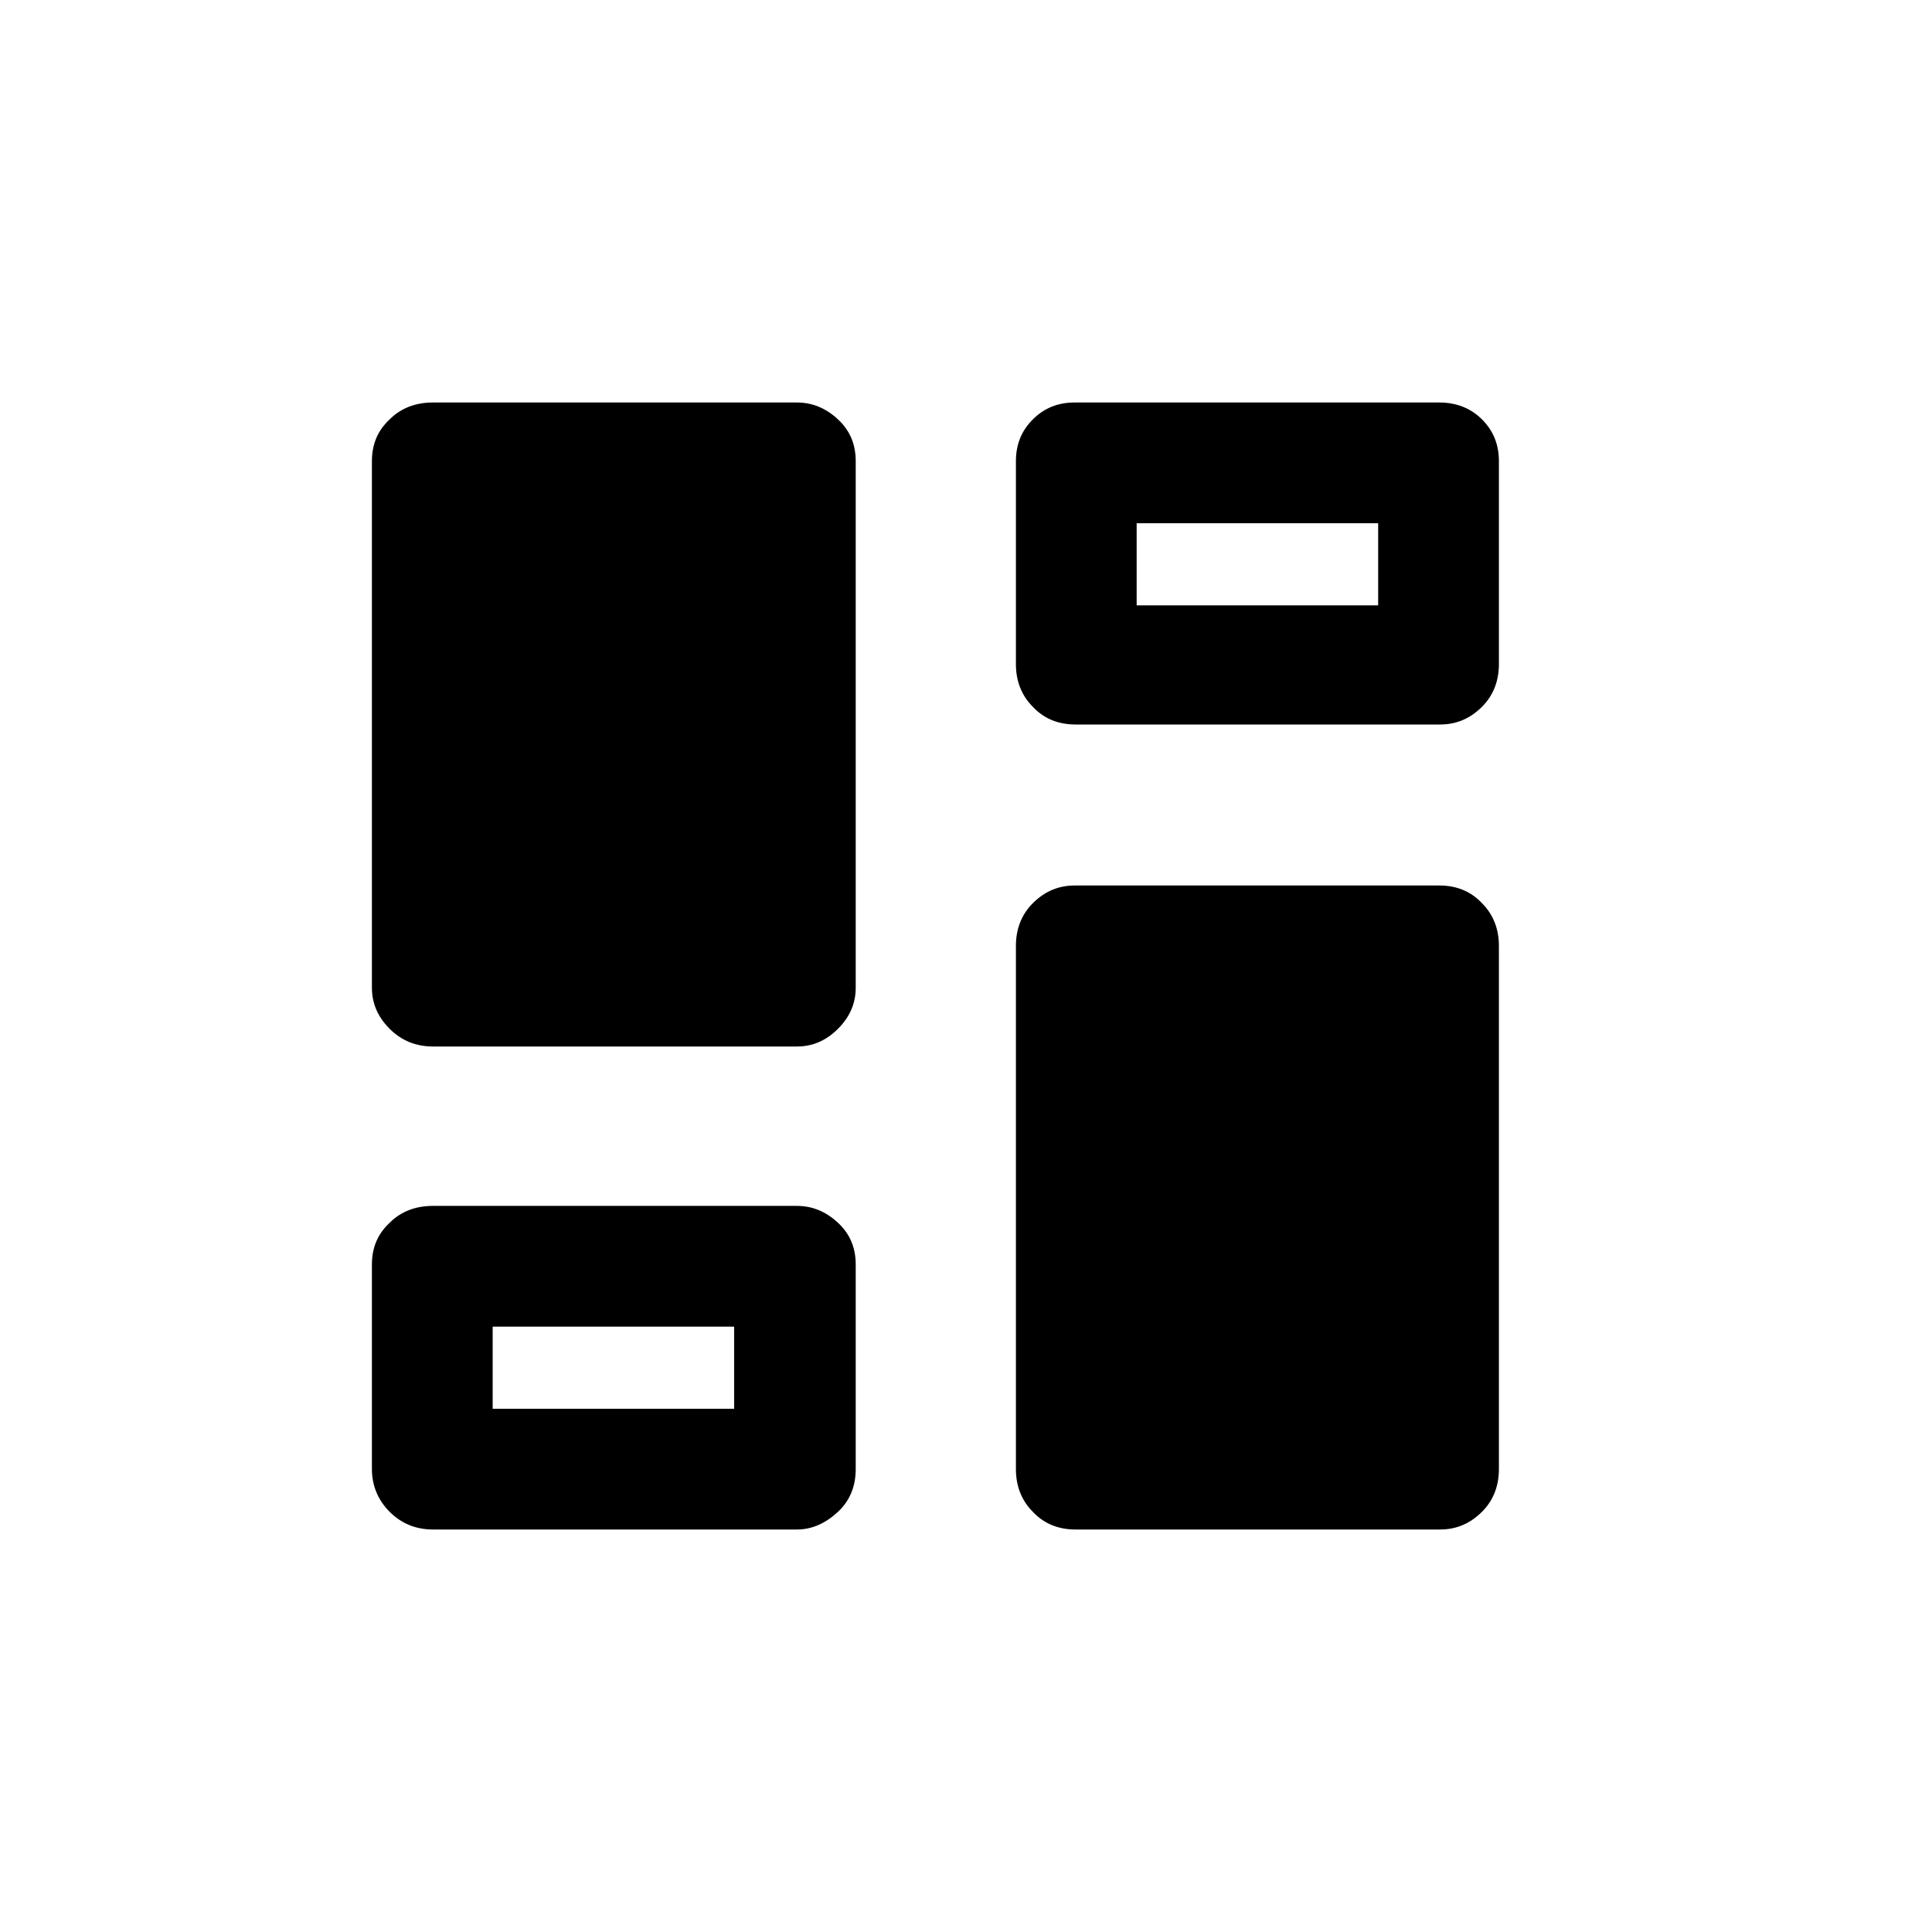
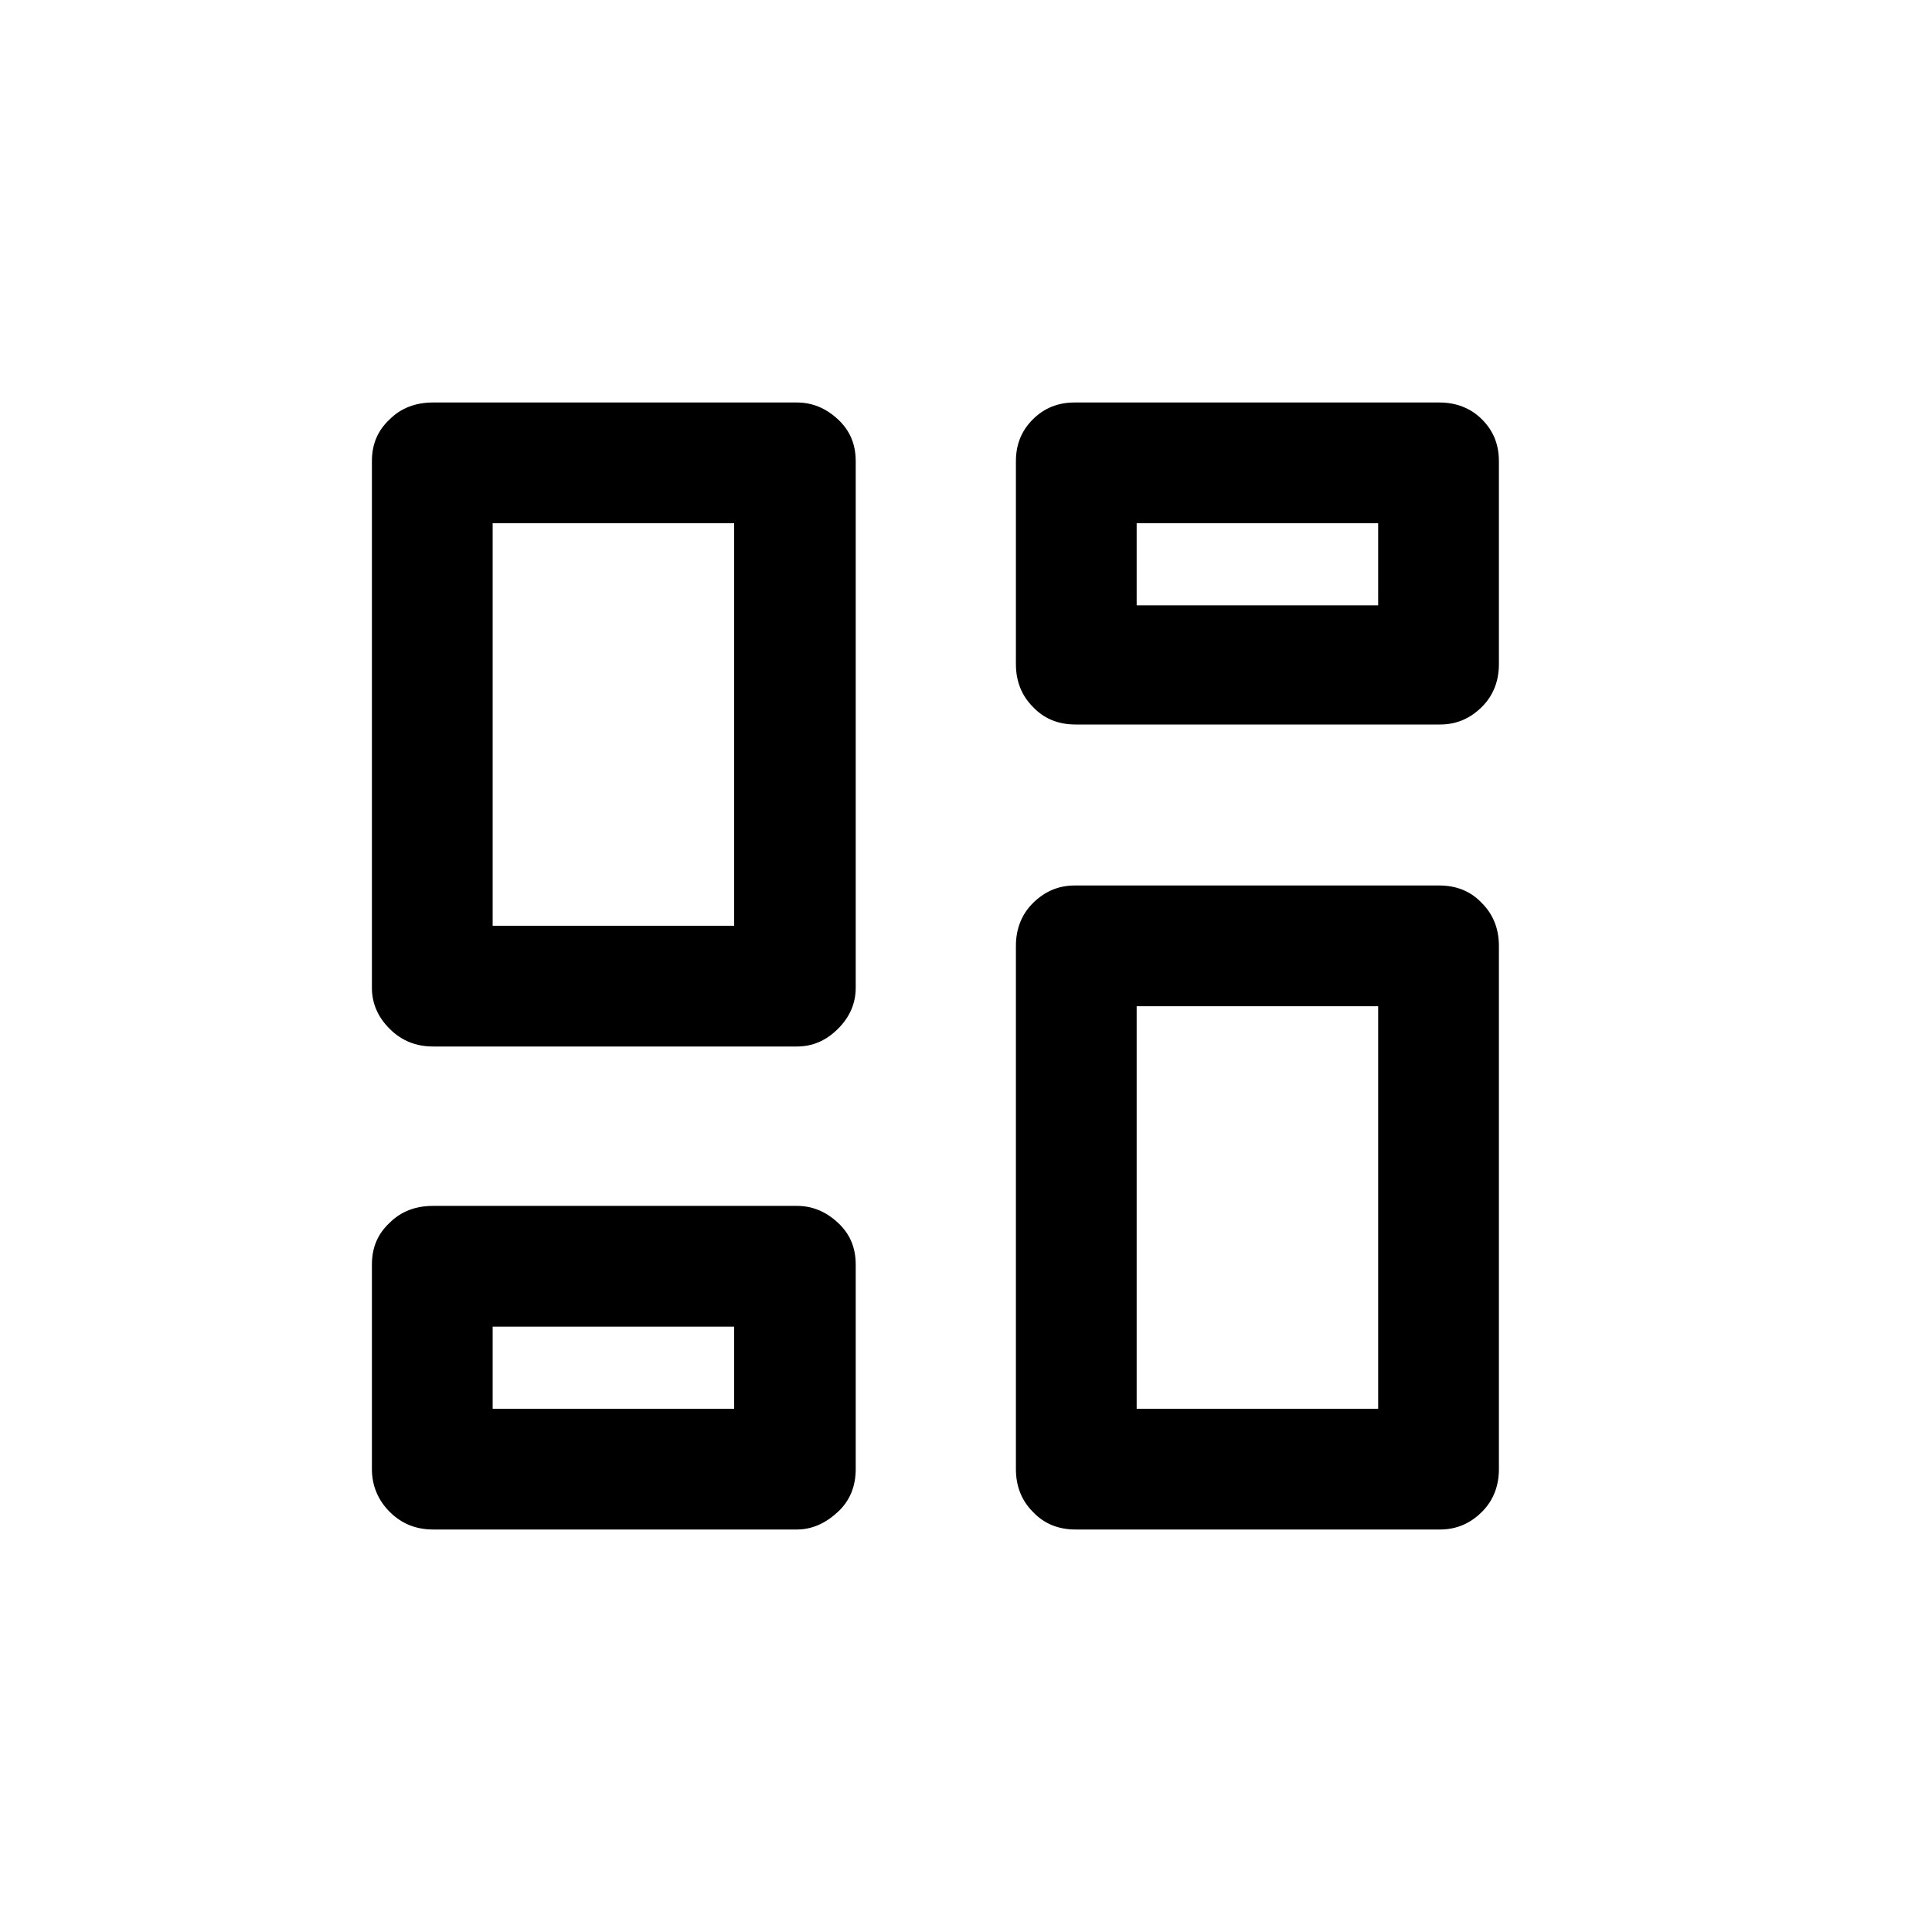
<svg xmlns="http://www.w3.org/2000/svg" id="Capa_1" data-name="Capa 1" viewBox="0 0 24 24">
  <path d="M12.62,8.25v-2.52c0-.21.07-.38.21-.52.14-.14.31-.21.52-.21h4.53c.21,0,.39.07.53.21.14.14.21.31.21.52v2.52c0,.21-.07.39-.21.53-.14.14-.31.22-.52.22h-4.53c-.21,0-.39-.07-.53-.22-.14-.14-.21-.32-.21-.53ZM4.62,12.27v-6.54c0-.21.07-.38.22-.52.14-.14.32-.21.54-.21h4.52c.19,0,.36.07.51.21.15.14.22.31.22.52v6.54c0,.19-.07.36-.22.51s-.32.22-.51.22h-4.52c-.21,0-.39-.07-.54-.22s-.22-.32-.22-.51ZM12.62,18.25v-6.5c0-.21.07-.39.21-.53.14-.14.31-.22.52-.22h4.53c.21,0,.39.07.53.22.14.14.21.32.21.53v6.5c0,.21-.07.39-.21.53-.14.14-.31.22-.52.22h-4.53c-.21,0-.39-.07-.53-.22-.14-.14-.21-.32-.21-.53ZM4.62,18.25v-2.54c0-.21.07-.38.22-.52.14-.14.32-.21.54-.21h4.52c.19,0,.36.07.51.21.15.14.22.31.22.52v2.54c0,.21-.07.39-.22.53-.15.14-.32.22-.51.22h-4.52c-.21,0-.39-.07-.54-.22-.14-.14-.22-.32-.22-.53ZM6.12,11.5h3v-5h-3v5ZM14.12,17.5h3v-5h-3v5ZM14.12,7.52h3v-1.02h-3v1.02ZM6.12,17.5h3v-1.02h-3v1.02Z" />
-   <rect x="5.6" y="6.29" width="4.12" height="5.82" />
-   <rect x="13.81" y="12.02" width="4.12" height="5.82" />
</svg>
